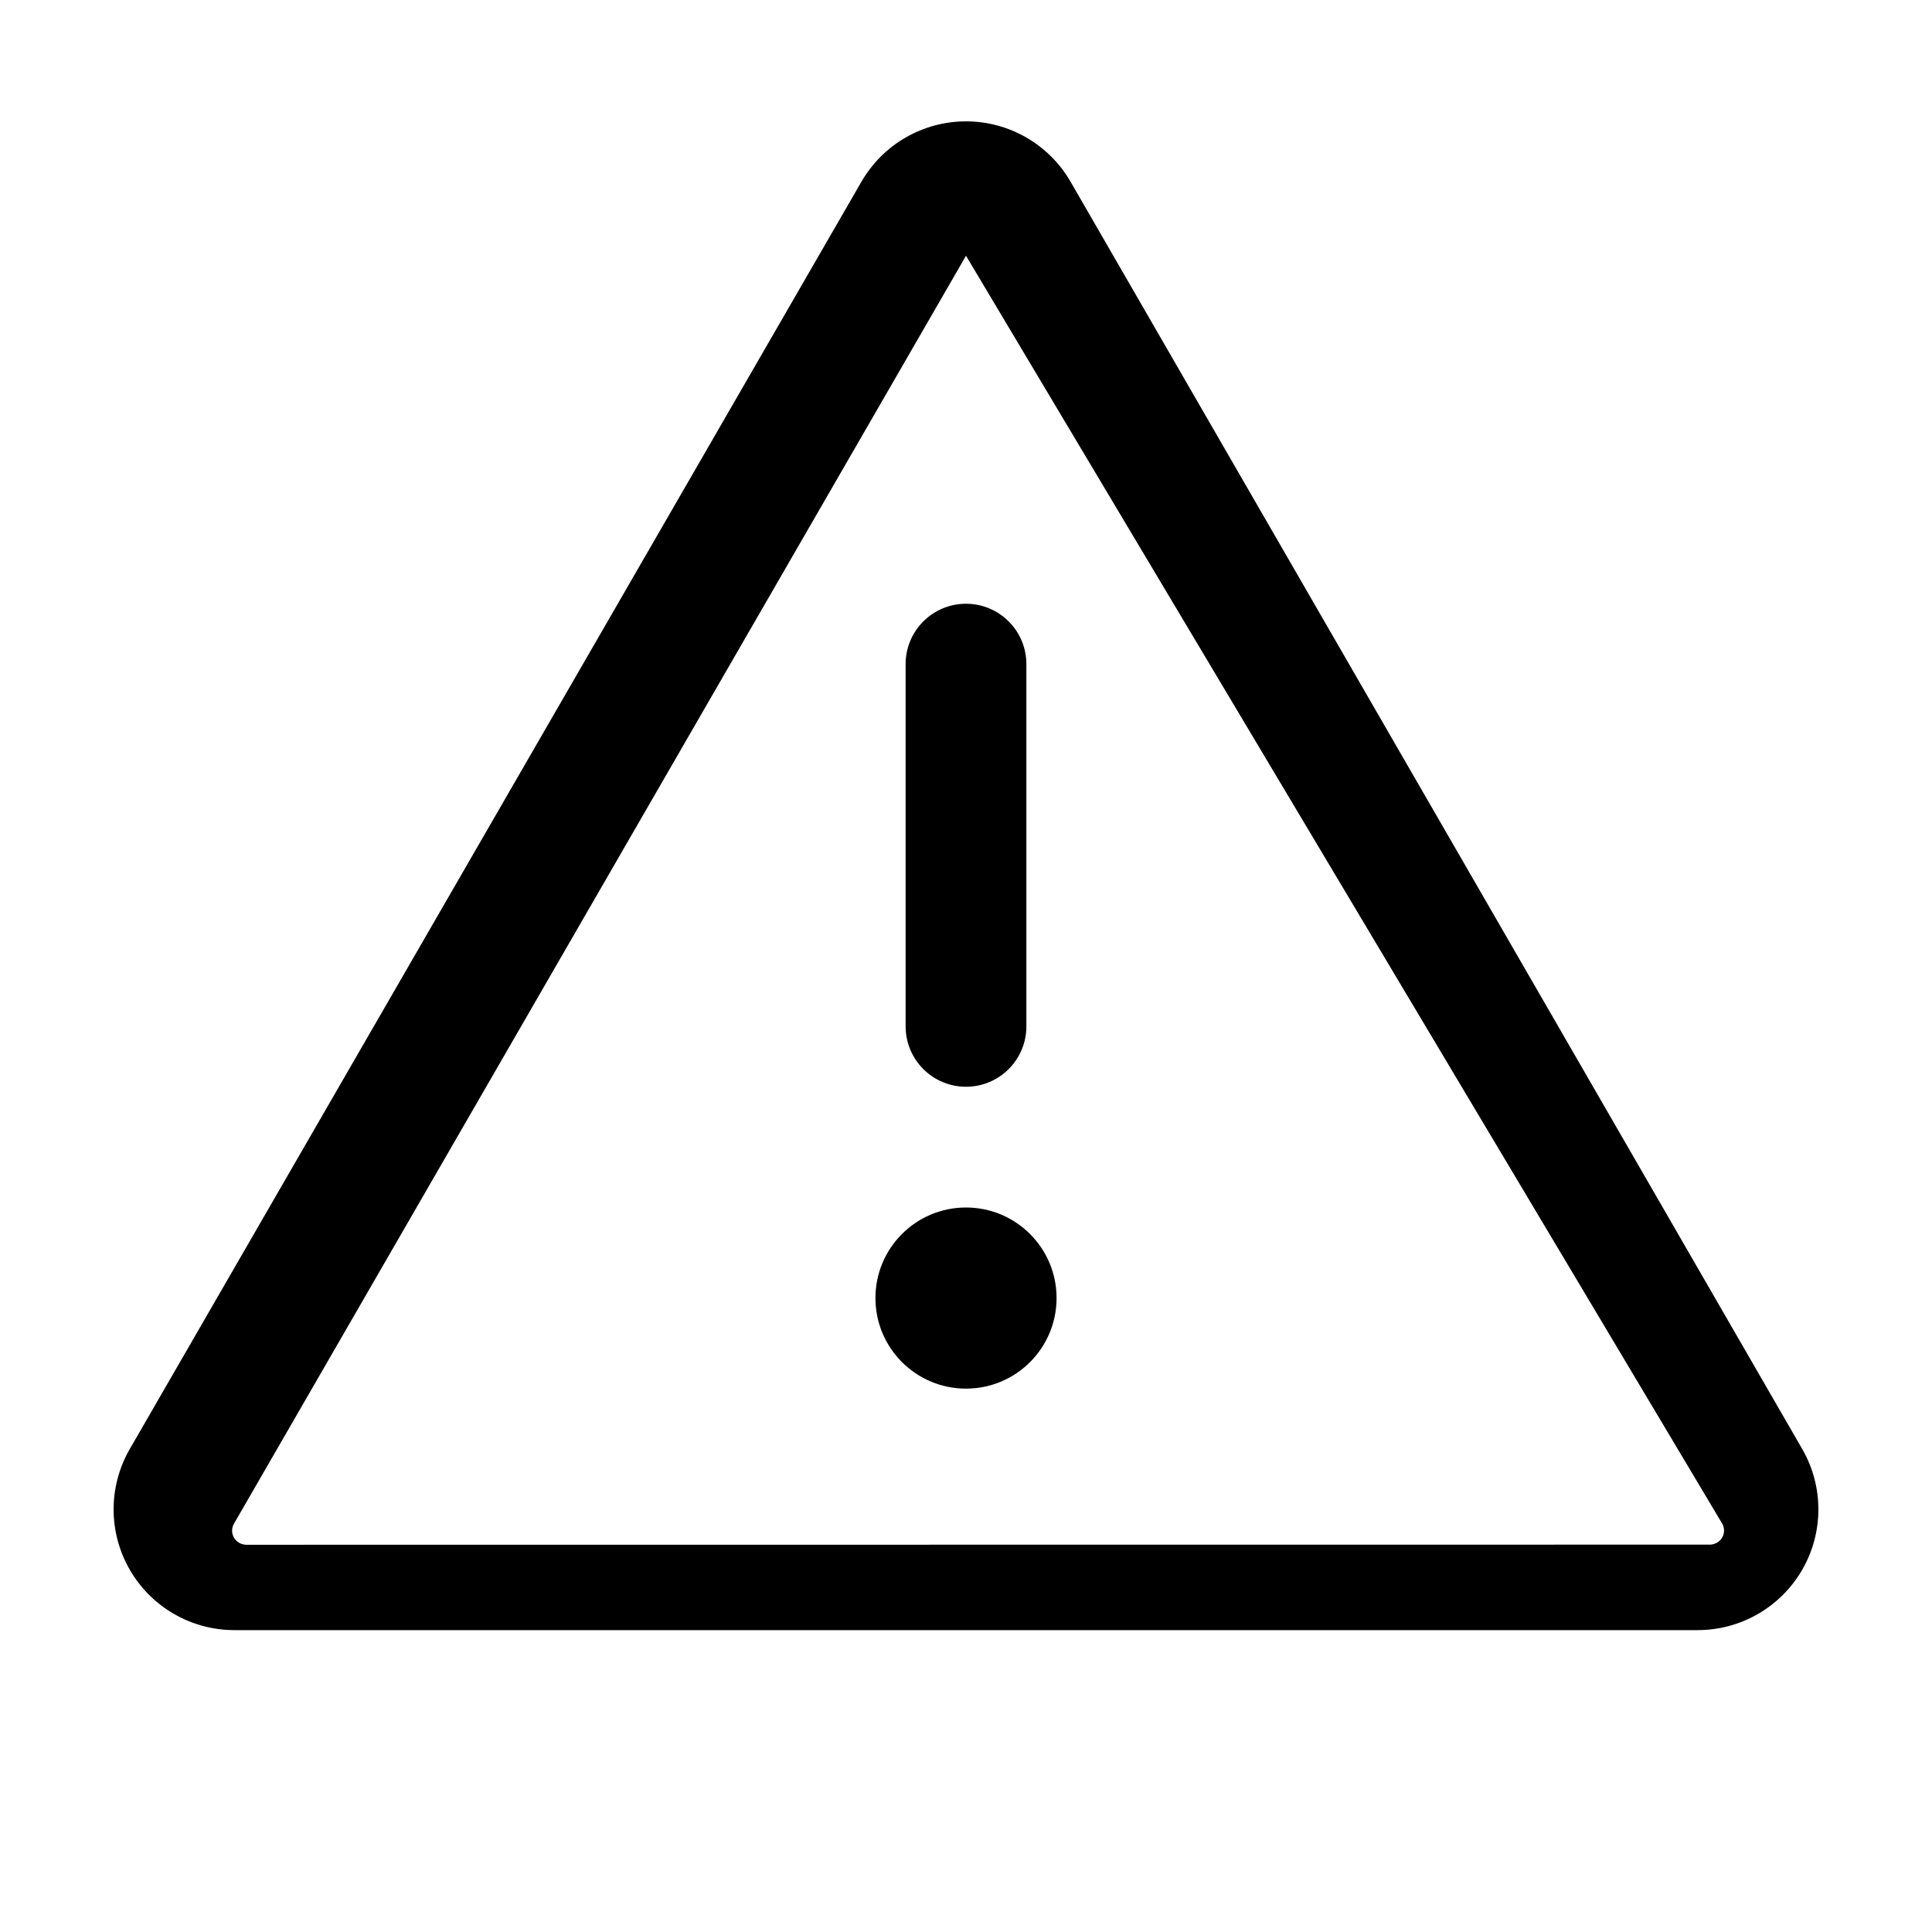
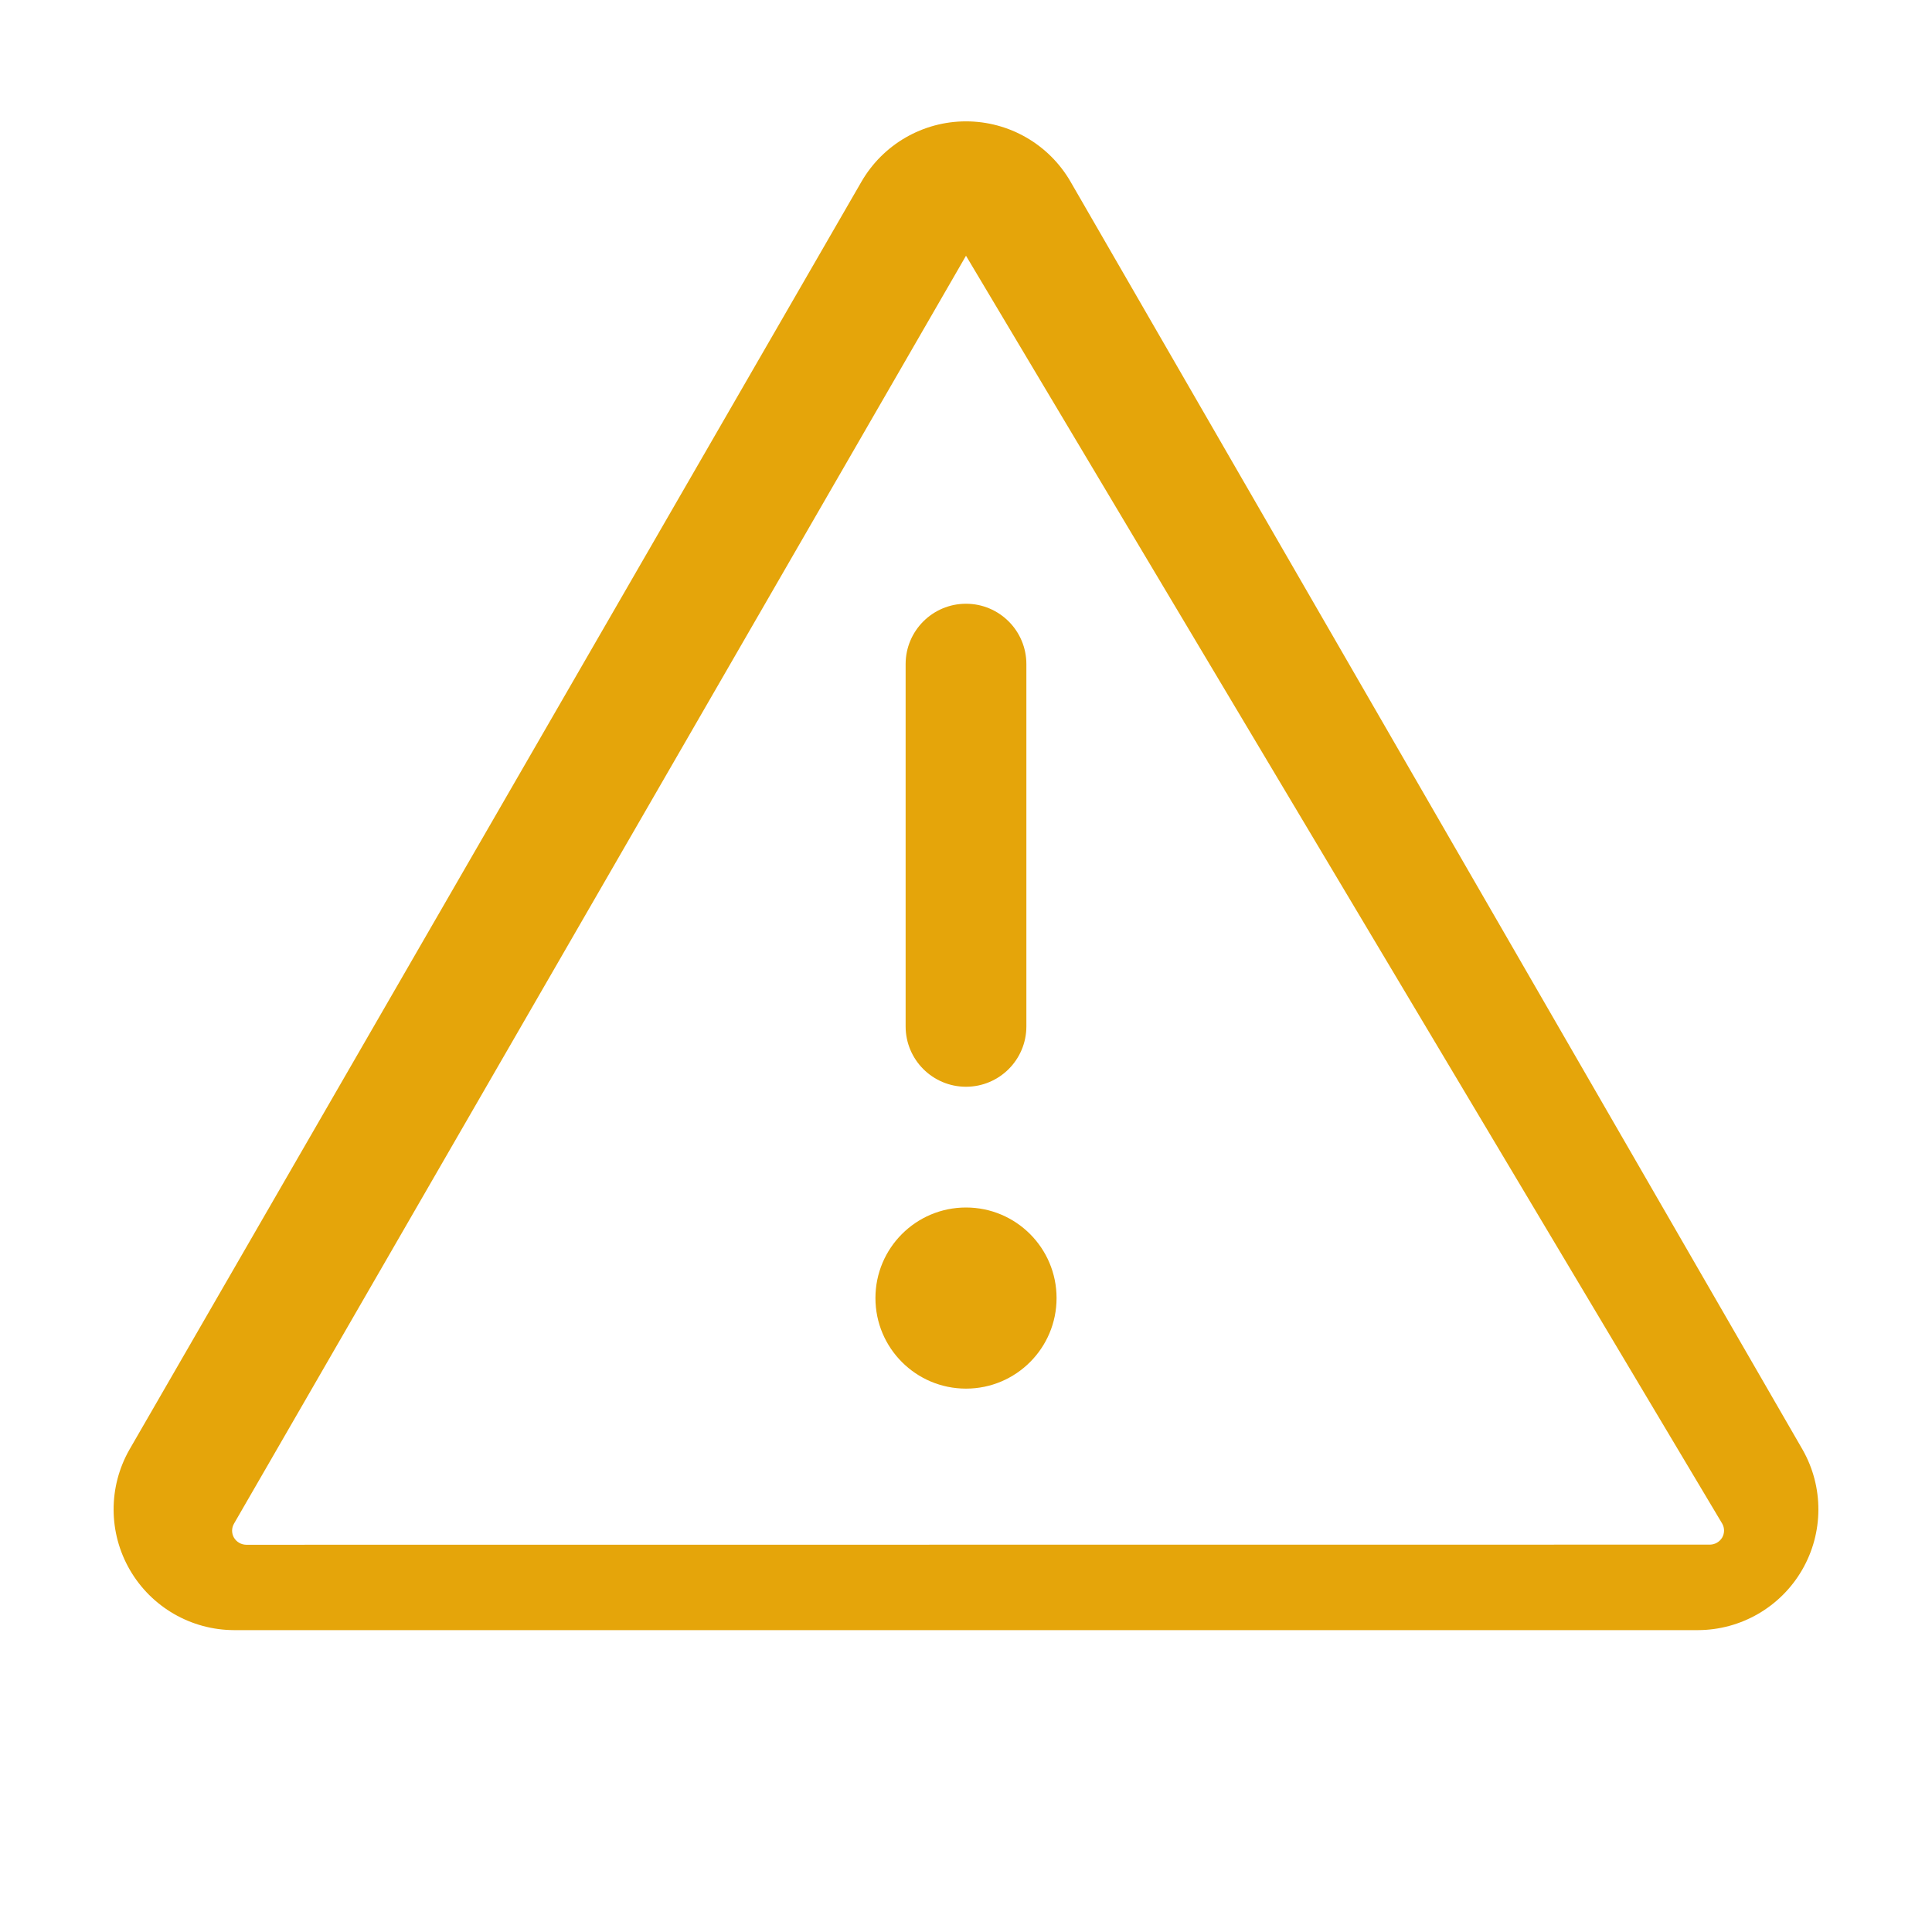
<svg xmlns="http://www.w3.org/2000/svg" width="16" height="16" viewBox="0 0 16 16">
-   <path fill="currentColor" d="M7.134 1.505a1 1 0 0 1 1.732 0l6.062 10.5A1 1 0 0 1 14.062 13.5H1.938a1 1 0 0 1-.866-1.495l6.062-10.5zM8 2.118L1.938 12.618a.116.116 0 0 0 0 .117.12.12 0 0 0 .1.058l12.124-.001a.12.12 0 0 0 .1-.058.116.116 0 0 0 0-.117L8 2.118z" />
-   <path fill="currentColor" d="M7.5 5.5a.5.5 0 0 1 1 0v3a.5.5 0 0 1-1 0v-3zM8 11.5a.75.75 0 1 1 0-1.5.75.75 0 0 1 0 1.5z" />
+   <path fill="#e5a50a" d="M7.134 1.505a1 1 0 0 1 1.732 0l6.062 10.5A1 1 0 0 1 14.062 13.5H1.938a1 1 0 0 1-.866-1.495l6.062-10.5zM8 2.118L1.938 12.618a.116.116 0 0 0 0 .117.12.12 0 0 0 .1.058l12.124-.001a.12.12 0 0 0 .1-.058.116.116 0 0 0 0-.117L8 2.118z" />
+   <path fill="#e5a50a" d="M7.5 5.5a.5.5 0 0 1 1 0v3a.5.5 0 0 1-1 0v-3zM8 11.5a.75.75 0 1 1 0-1.5.75.75 0 0 1 0 1.5z" />
</svg>
